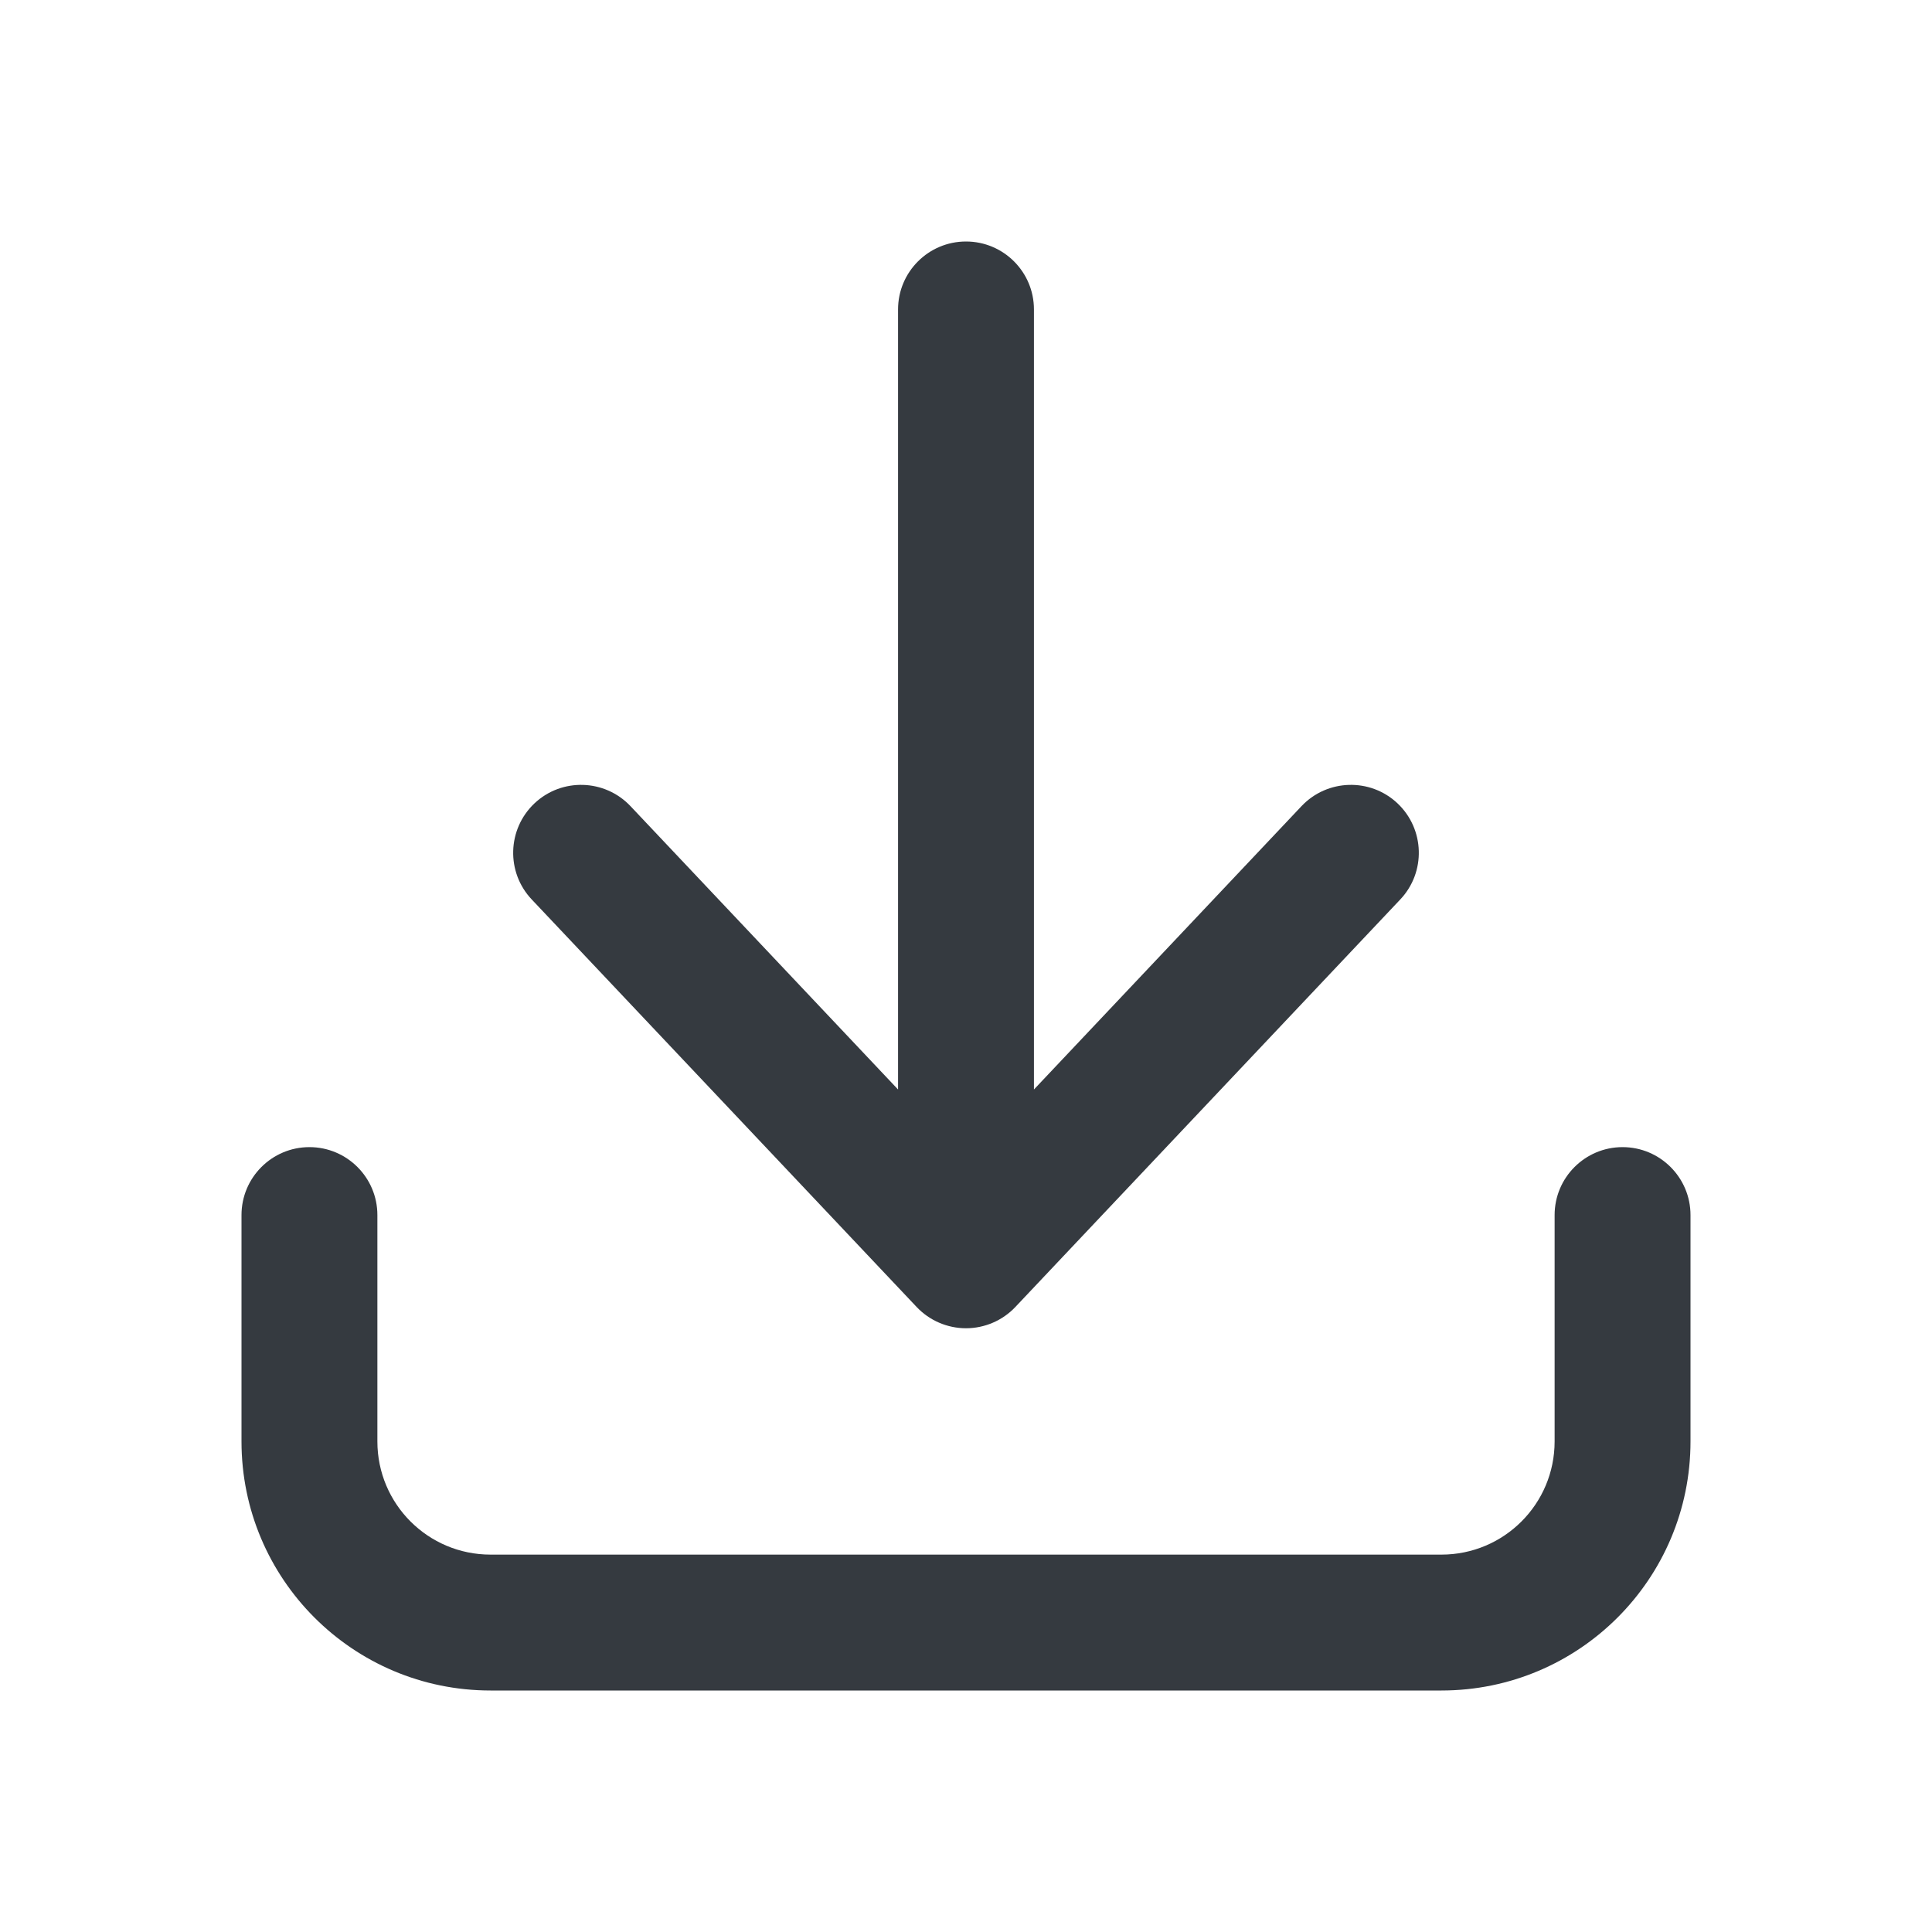
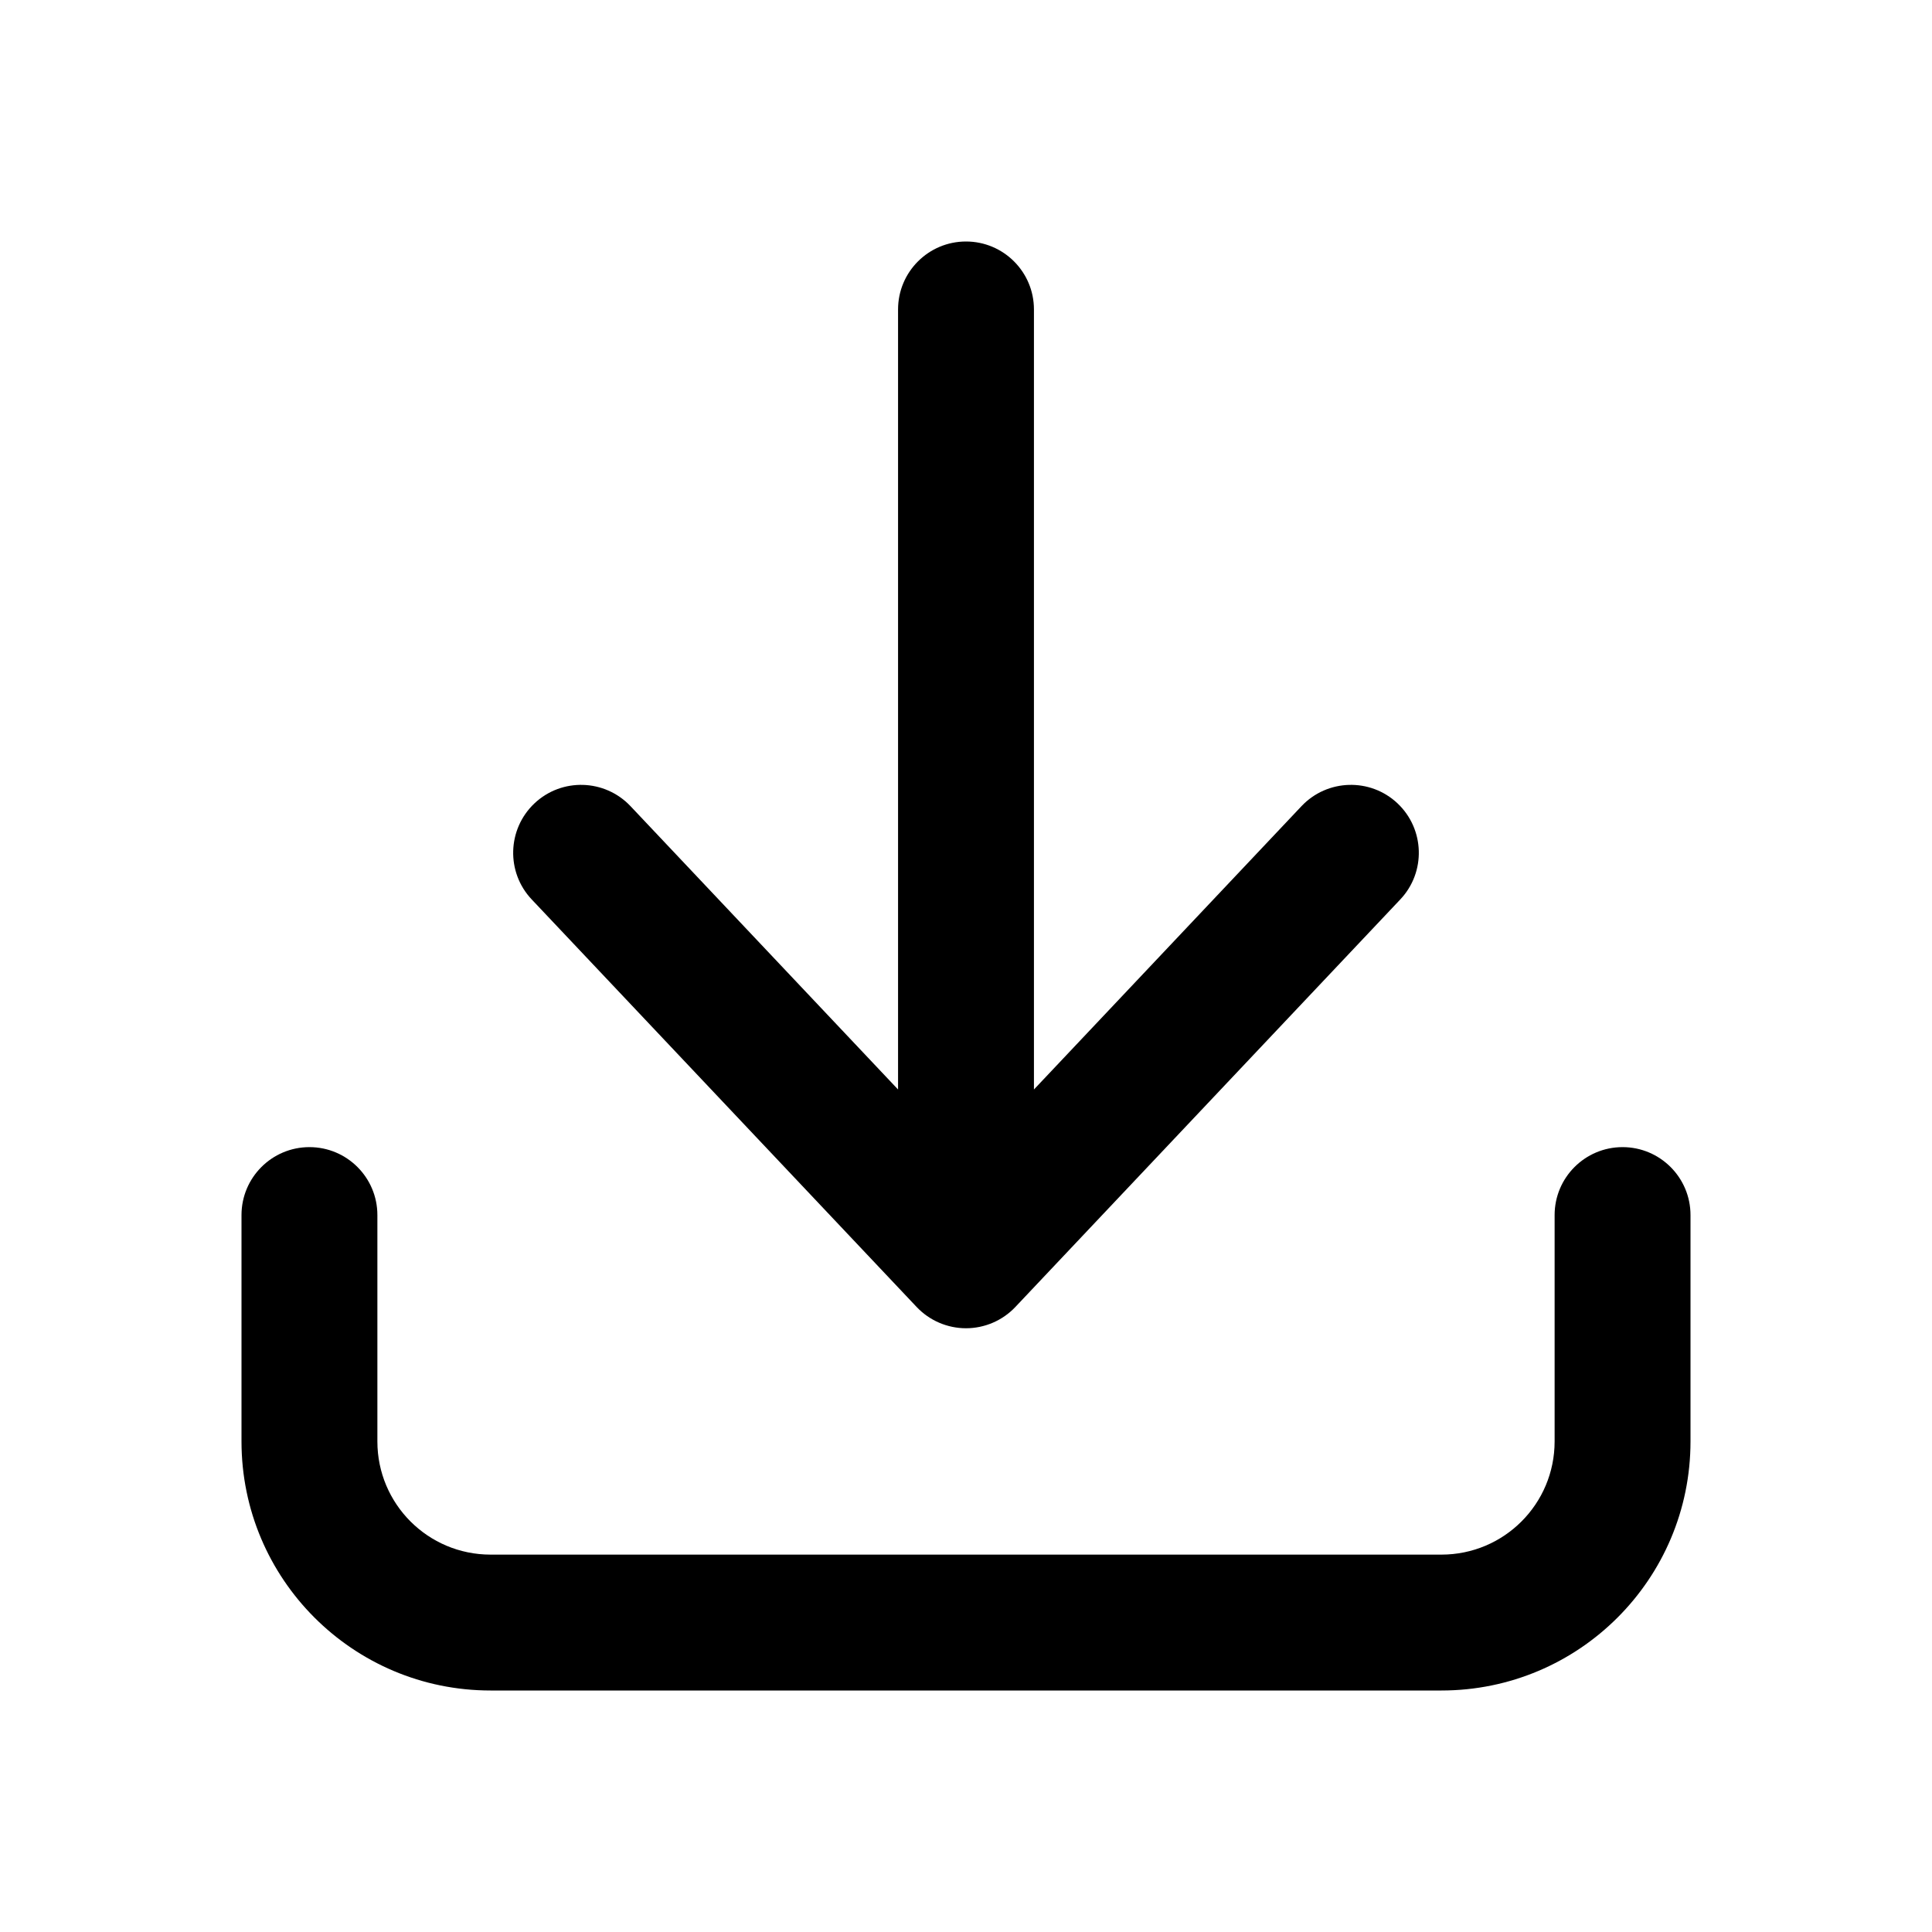
<svg xmlns="http://www.w3.org/2000/svg" width="24" height="24" viewBox="0 0 24 24" fill="none">
-   <path d="M12.844 3.844C12.844 3.378 12.466 3 12 3C11.534 3 11.156 3.378 11.156 3.844V13.534L7.832 10.014C7.512 9.676 6.978 9.66 6.639 9.98C6.301 10.3 6.285 10.834 6.605 11.173L11.387 16.236C11.546 16.404 11.768 16.5 12 16.5C12.232 16.5 12.454 16.404 12.613 16.236L17.395 11.173C17.715 10.834 17.699 10.3 17.361 9.98C17.022 9.66 16.488 9.676 16.168 10.014L12.844 13.534V3.844Z" fill="#353A40" />
-   <path d="M4.688 15.094C4.688 14.628 4.31 14.25 3.844 14.25C3.378 14.25 3 14.628 3 15.094V17.906C3 19.615 4.385 21 6.094 21H17.906C19.615 21 21 19.615 21 17.906V15.094C21 14.628 20.622 14.25 20.156 14.25C19.69 14.25 19.312 14.628 19.312 15.094V17.906C19.312 18.683 18.683 19.312 17.906 19.312H6.094C5.317 19.312 4.688 18.683 4.688 17.906V15.094Z" fill="#353A40" />
+   <path d="M12.844 3.844C12.844 3.378 12.466 3 12 3C11.534 3 11.156 3.378 11.156 3.844V13.534L7.832 10.014C7.512 9.676 6.978 9.66 6.639 9.98C6.301 10.3 6.285 10.834 6.605 11.173L11.387 16.236C11.546 16.404 11.768 16.5 12 16.5C12.232 16.5 12.454 16.404 12.613 16.236L17.395 11.173C17.715 10.834 17.699 10.3 17.361 9.98C17.022 9.66 16.488 9.676 16.168 10.014L12.844 13.534V3.844Z" fill="currentColor" />
+   <path d="M4.688 15.094C4.688 14.628 4.31 14.25 3.844 14.25C3.378 14.25 3 14.628 3 15.094V17.906C3 19.615 4.385 21 6.094 21H17.906C19.615 21 21 19.615 21 17.906V15.094C21 14.628 20.622 14.25 20.156 14.25C19.69 14.25 19.312 14.628 19.312 15.094V17.906C19.312 18.683 18.683 19.312 17.906 19.312H6.094C5.317 19.312 4.688 18.683 4.688 17.906V15.094Z" fill="currentColor" />
</svg>
